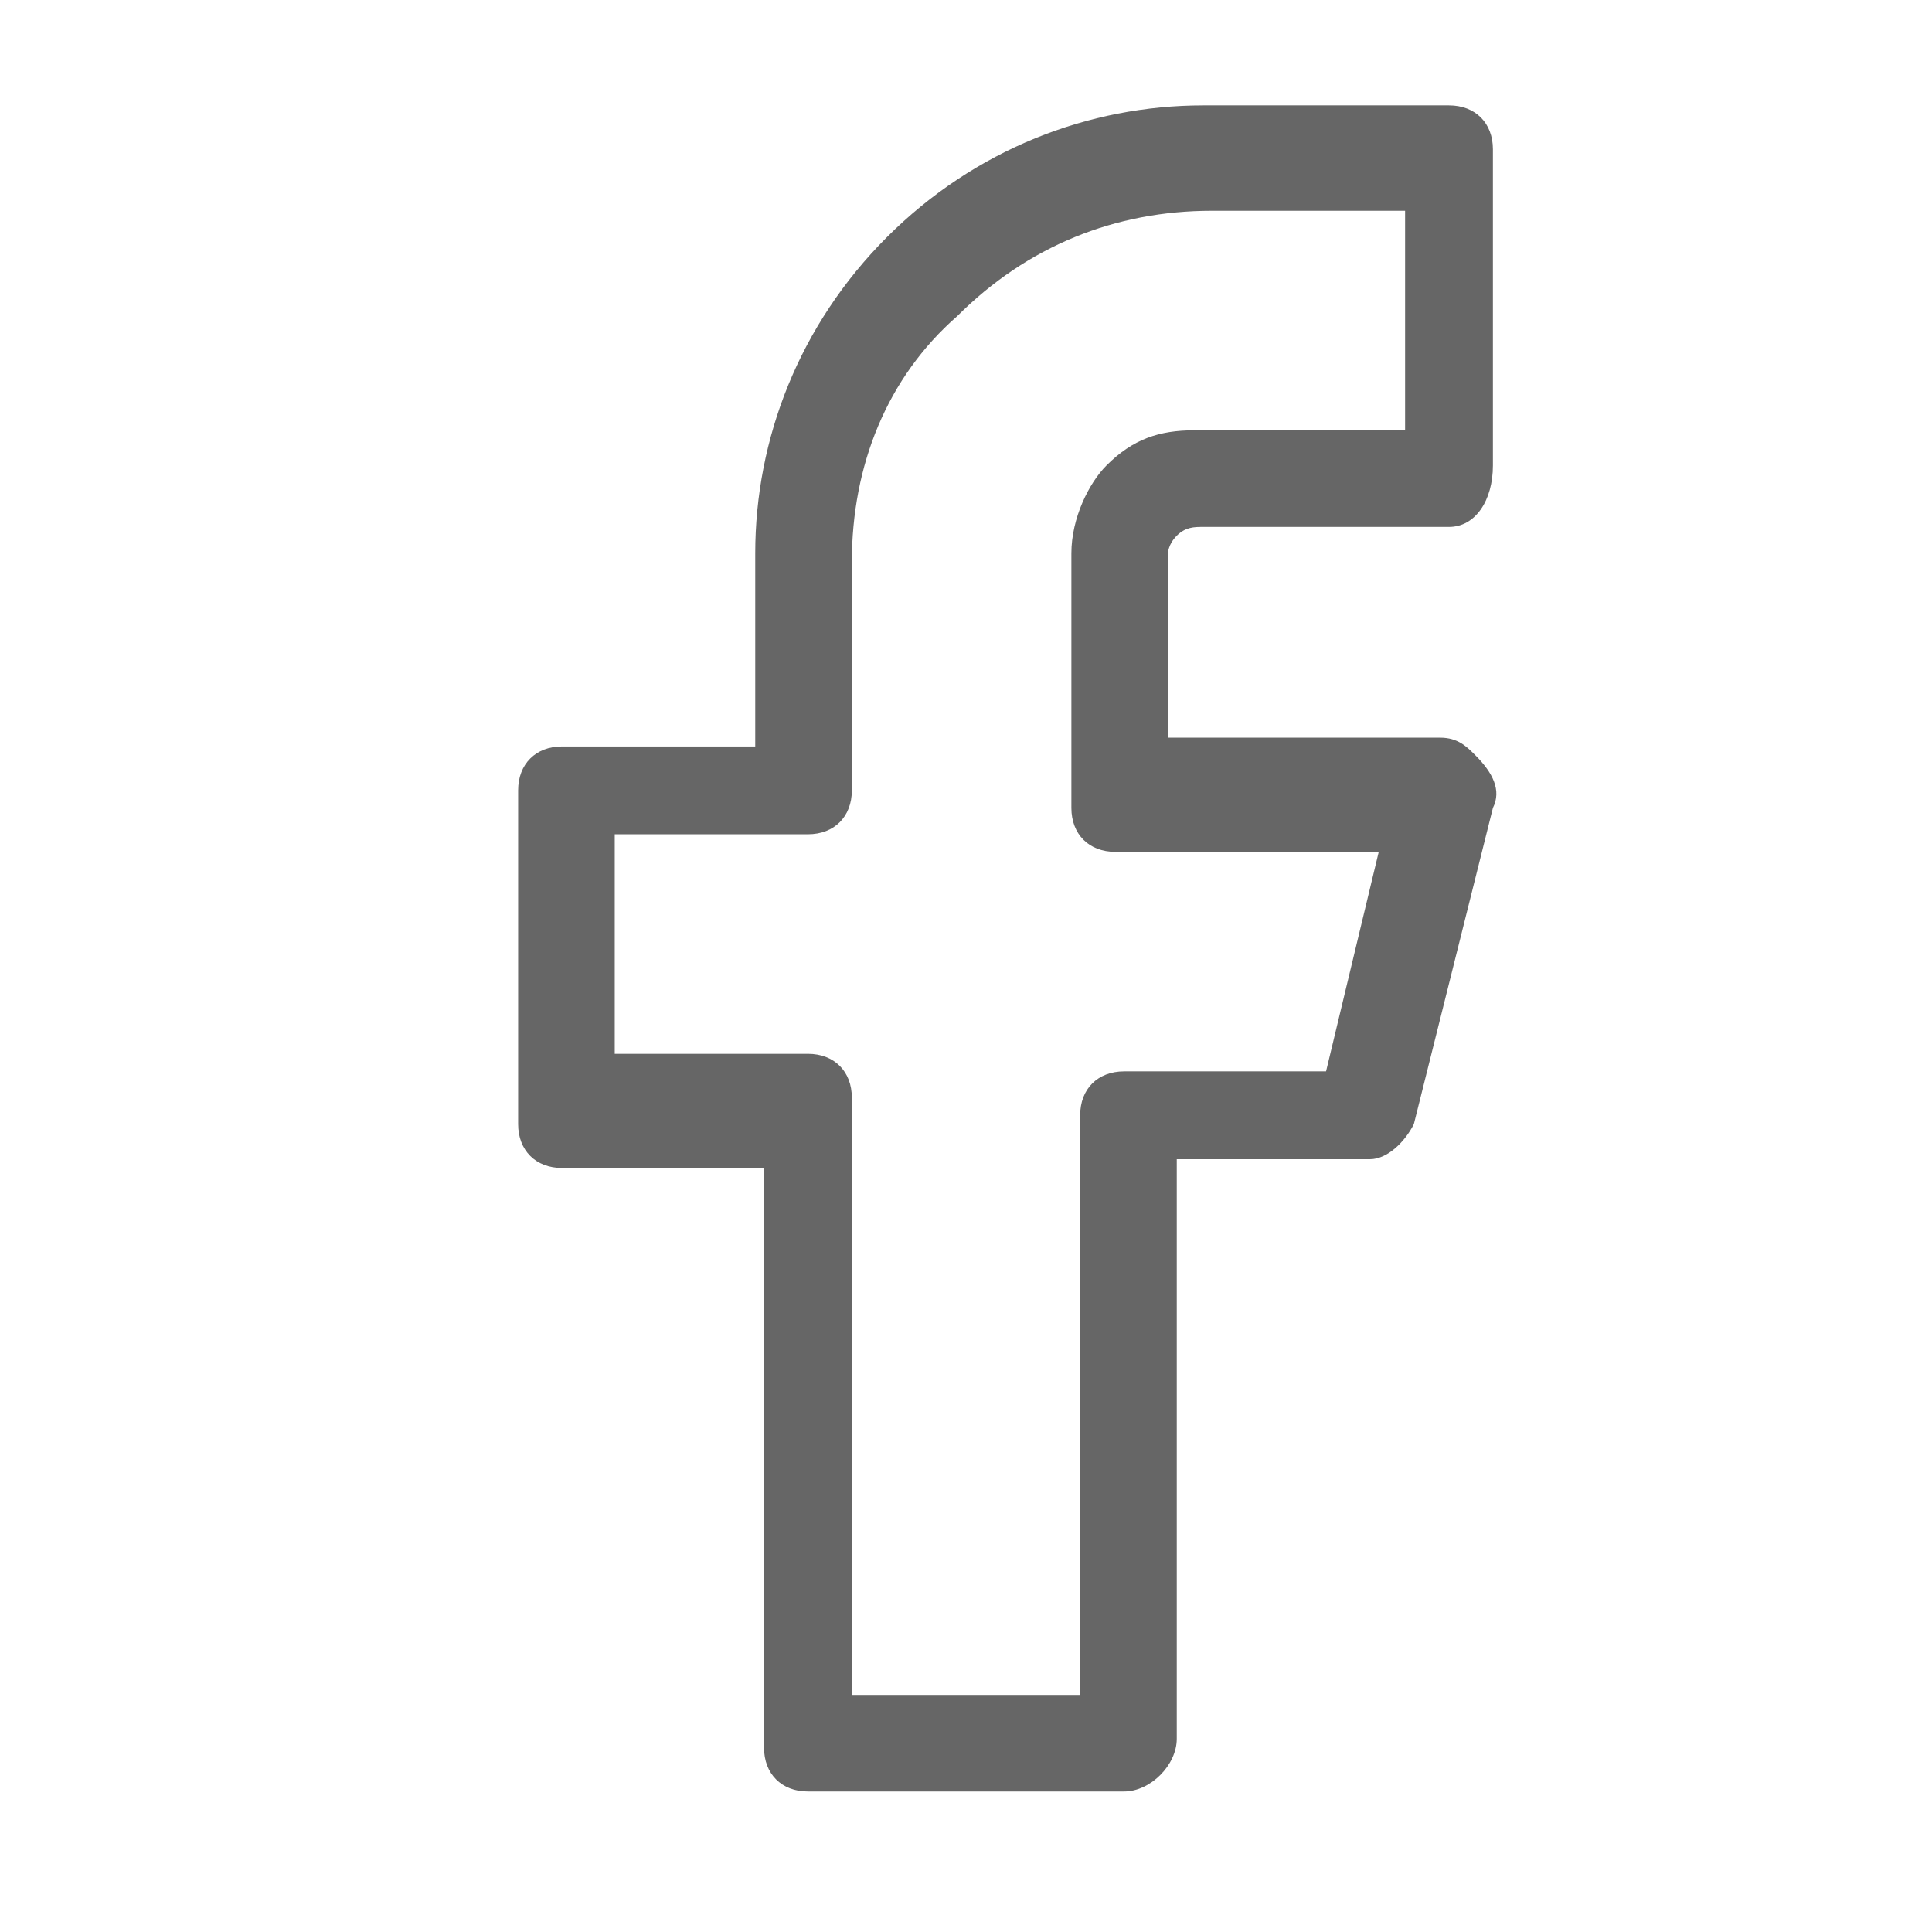
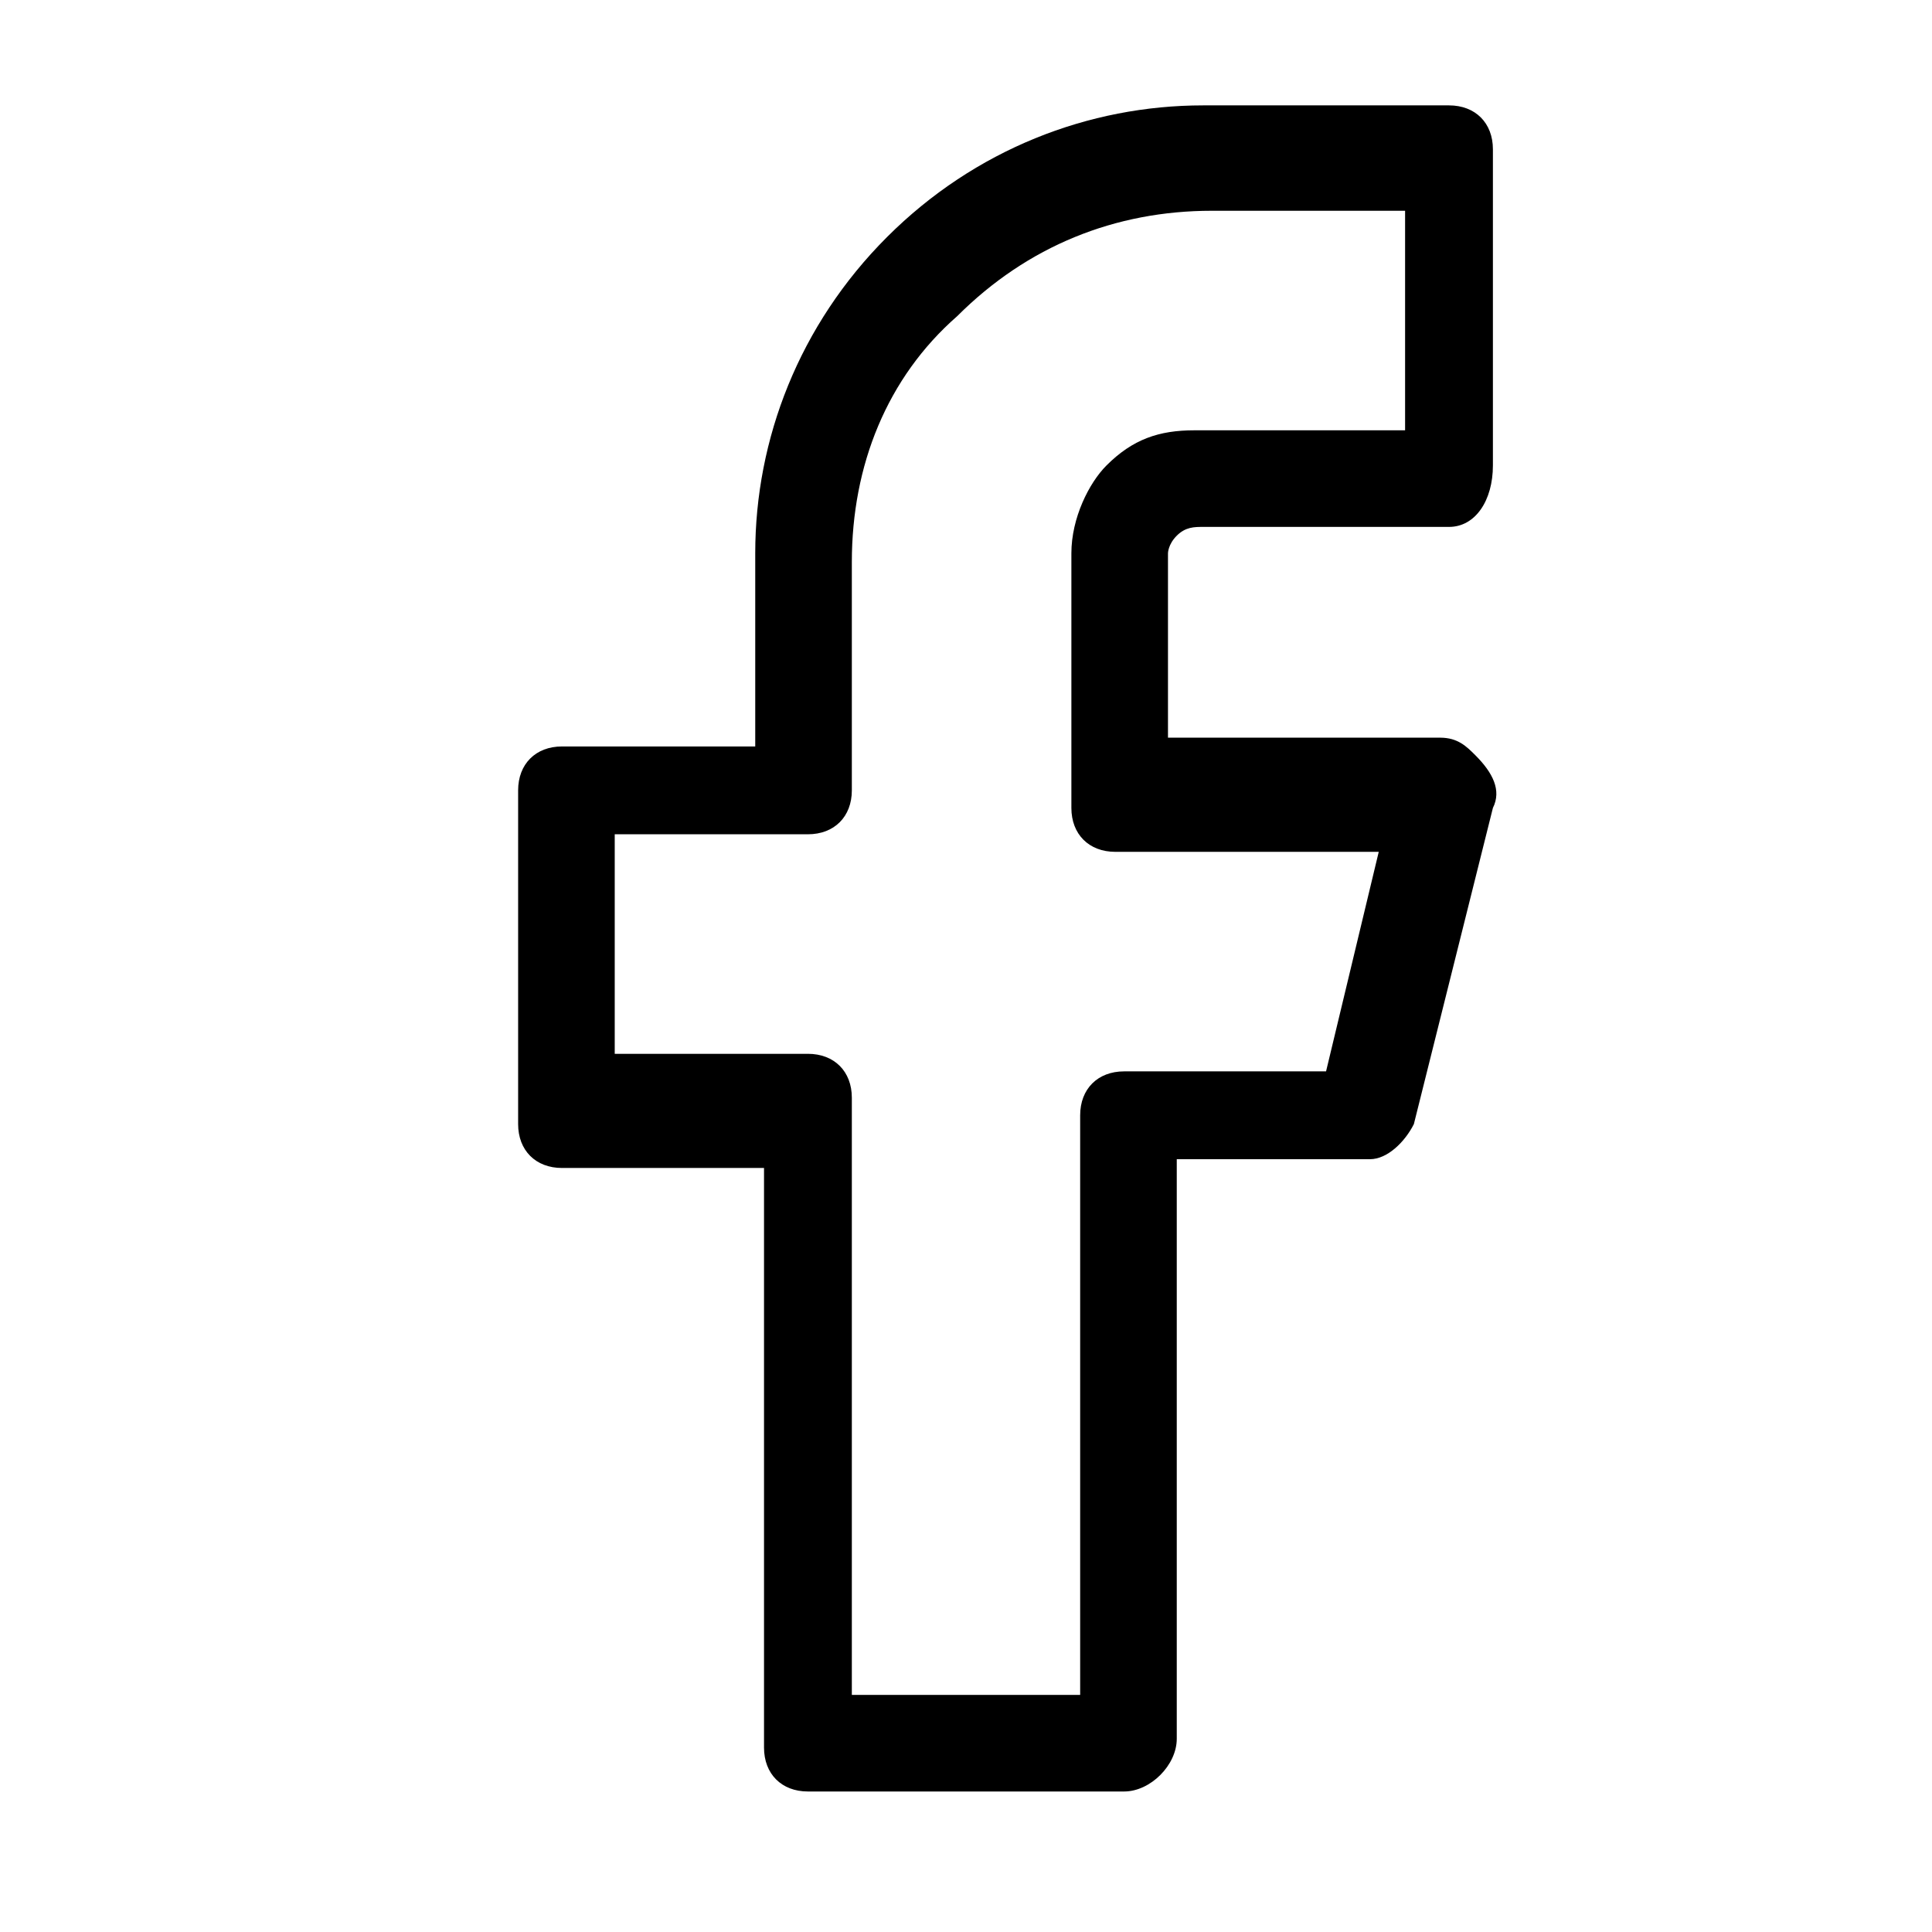
- <svg xmlns="http://www.w3.org/2000/svg" version="1.1" id="Слой_1" x="0px" y="0px" viewBox="0 0 22 22" style="enable-background:new 0 0 22 22;" xml:space="preserve">
-   <style type="text/css">
- 	.st0{fill:#666666;}
- </style>
-   <path class="st0" d="M12.8,20.4H9.2c-0.3,0-0.5-0.2-0.5-0.5v-6.6H6.4c-0.3,0-0.5-0.2-0.5-0.5V9c0-0.3,0.2-0.5,0.5-0.5h2.2V6.3  c0-1.3,0.5-2.6,1.5-3.6c1-1,2.3-1.5,3.6-1.5h2.8c0.3,0,0.5,0.2,0.5,0.5v3.6C17,5.7,16.8,6,16.5,6h-2.8c-0.1,0-0.2,0-0.3,0.1  c-0.1,0.1-0.1,0.2-0.1,0.2v2.1h3.1c0.2,0,0.3,0.1,0.4,0.2C17,8.8,17.1,9,17,9.2l-0.9,3.6c-0.1,0.2-0.3,0.4-0.5,0.4h-2.2v6.6  C13.4,20.1,13.1,20.4,12.8,20.4z M9.7,19.3h2.6v-6.6c0-0.3,0.2-0.5,0.5-0.5h2.3l0.6-2.5h-3c-0.3,0-0.5-0.2-0.5-0.5V6.3  c0-0.4,0.2-0.8,0.4-1c0.3-0.3,0.6-0.4,1-0.4H16V2.4h-2.2c-1.1,0-2.1,0.4-2.9,1.2c-0.8,0.7-1.2,1.7-1.2,2.8V9c0,0.3-0.2,0.5-0.5,0.5  H7v2.5h2.2c0.3,0,0.5,0.2,0.5,0.5V19.3z" />
+ <svg xmlns="http://www.w3.org/2000/svg" version="1.1" id="Слой_1" viewBox="0 0 22 22" style="enable-background:new 0 0 22 22;" xml:space="preserve">
+   <path class="st0" d="M12.8,20.4H9.2c-0.3,0-0.5-0.2-0.5-0.5v-6.6H6.4c-0.3,0-0.5-0.2-0.5-0.5V9c0-0.3,0.2-0.5,0.5-0.5h2.2V6.3 c0-1.3,0.5-2.6,1.5-3.6c1-1,2.3-1.5,3.6-1.5h2.8c0.3,0,0.5,0.2,0.5,0.5v3.6C17,5.7,16.8,6,16.5,6h-2.8c-0.1,0-0.2,0-0.3,0.1 c-0.1,0.1-0.1,0.2-0.1,0.2v2.1h3.1c0.2,0,0.3,0.1,0.4,0.2C17,8.8,17.1,9,17,9.2l-0.9,3.6c-0.1,0.2-0.3,0.4-0.5,0.4h-2.2v6.6 C13.4,20.1,13.1,20.4,12.8,20.4z M9.7,19.3h2.6v-6.6c0-0.3,0.2-0.5,0.5-0.5h2.3l0.6-2.5h-3c-0.3,0-0.5-0.2-0.5-0.5V6.3 c0-0.4,0.2-0.8,0.4-1c0.3-0.3,0.6-0.4,1-0.4H16V2.4h-2.2c-1.1,0-2.1,0.4-2.9,1.2c-0.8,0.7-1.2,1.7-1.2,2.8V9c0,0.3-0.2,0.5-0.5,0.5 H7v2.5h2.2c0.3,0,0.5,0.2,0.5,0.5V19.3z" />
</svg>
